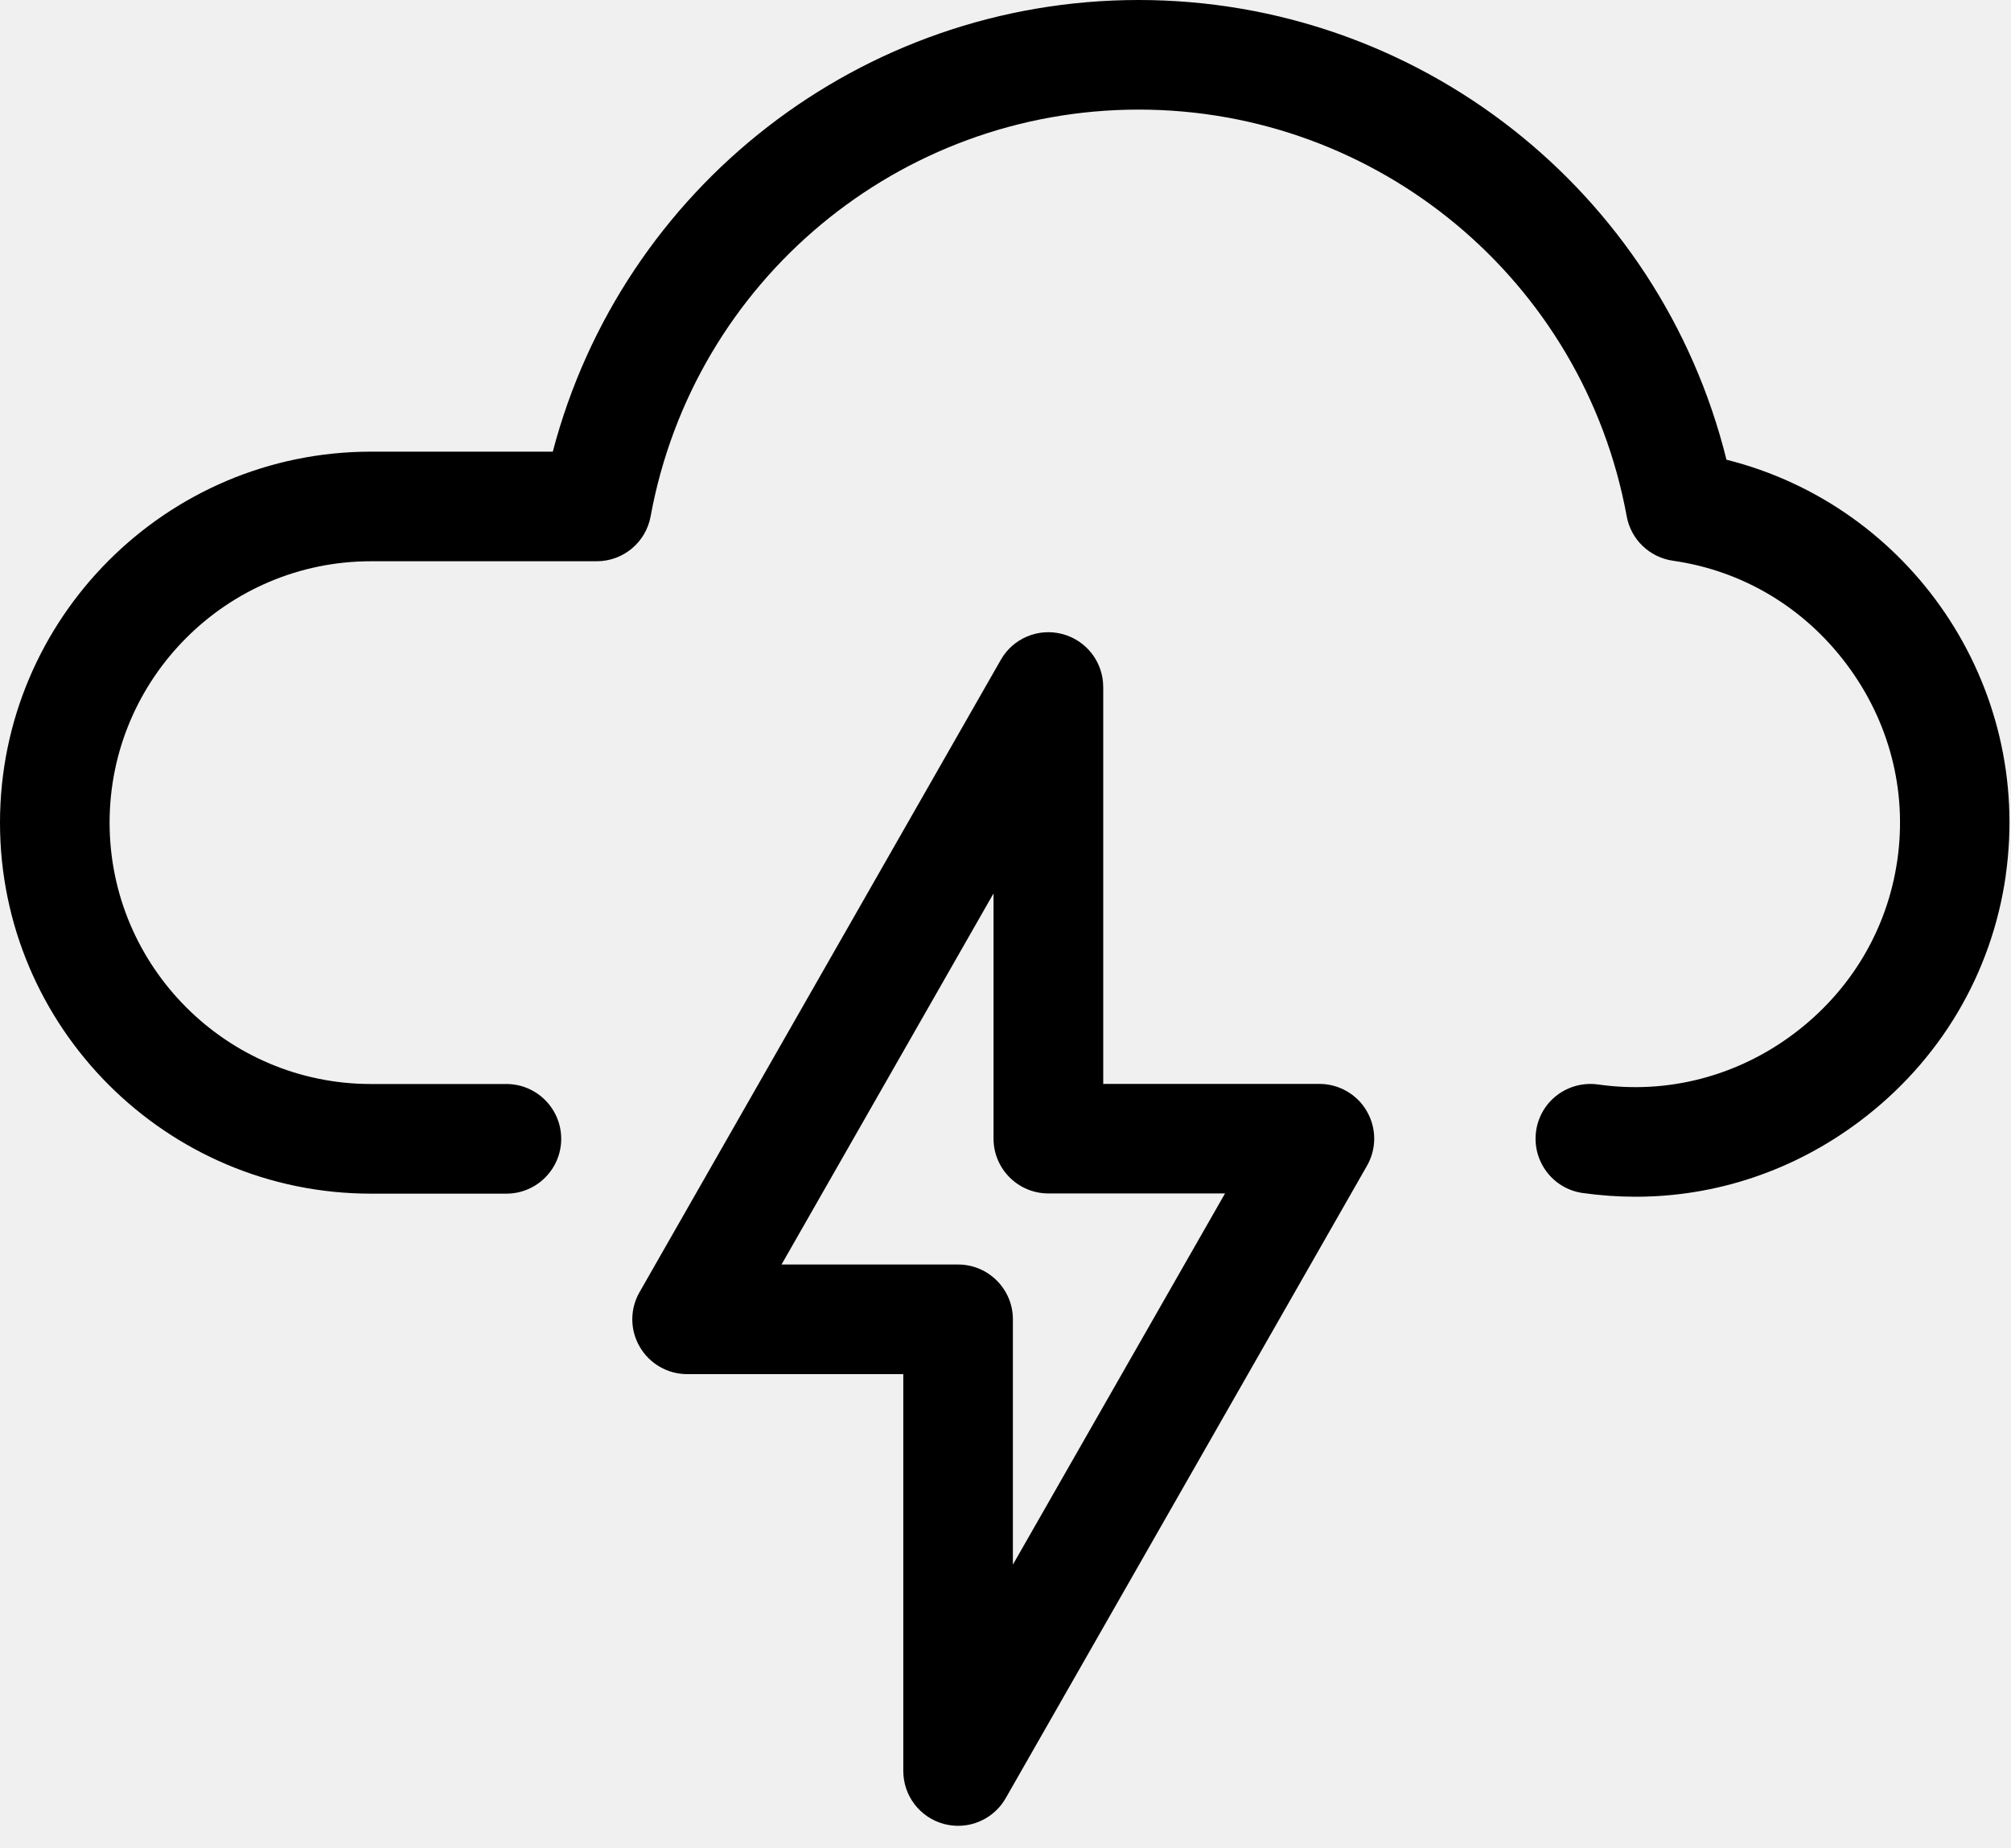
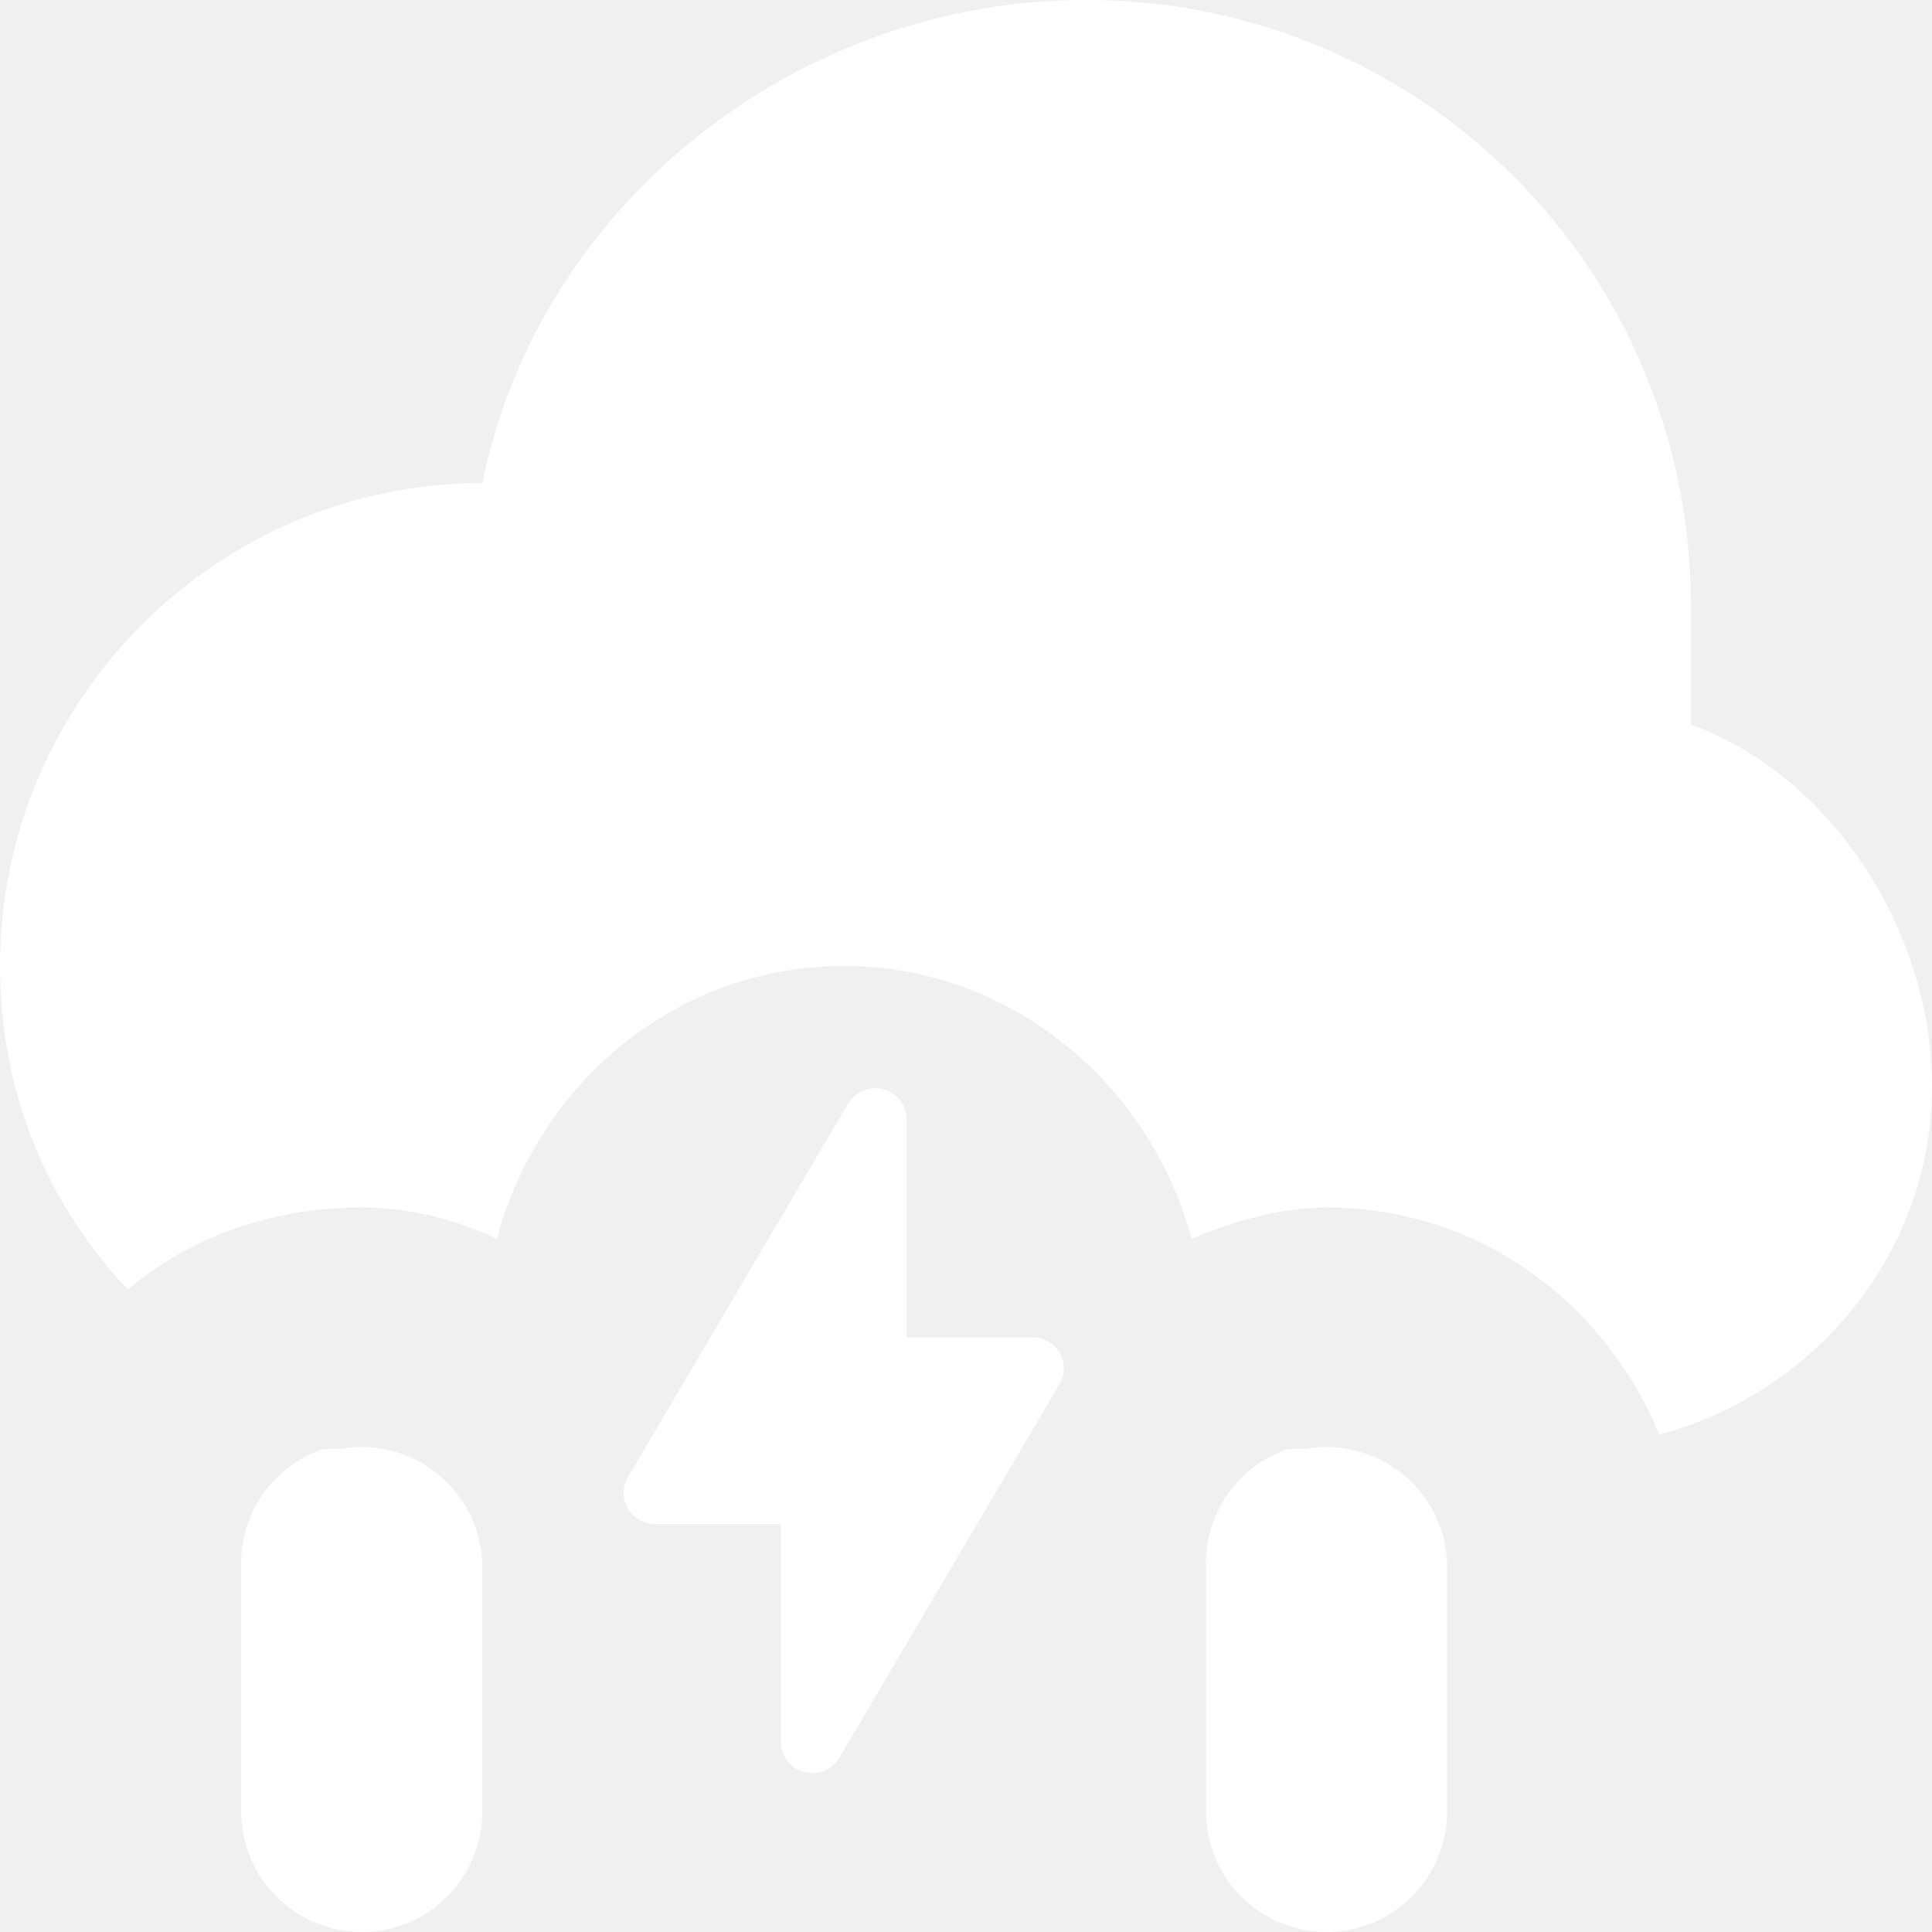
- <svg xmlns="http://www.w3.org/2000/svg" width="86" height="79" viewBox="0 0 86 79" fill="none">
-   <path d="M85.777 37.432C85.175 41.639 82.957 45.373 79.523 47.948C76.71 50.061 73.375 51.17 69.945 51.17C69.195 51.17 68.437 51.116 67.679 51.01C66.398 50.827 65.511 49.639 65.691 48.358C65.875 47.077 67.05 46.194 68.343 46.37C71.308 46.795 74.285 46.022 76.71 44.202C79.144 42.377 80.714 39.741 81.14 36.772C81.566 33.803 80.793 30.83 78.968 28.401C77.148 25.971 74.511 24.397 71.539 23.975C70.543 23.83 69.746 23.069 69.566 22.076C67.718 11.998 58.941 4.686 48.695 4.686C38.449 4.686 29.672 11.998 27.824 22.076C27.621 23.19 26.652 23.998 25.519 23.998H15.863C9.703 23.998 4.687 29.014 4.687 35.174C4.687 41.335 9.703 46.35 15.863 46.35H21.656C22.949 46.35 24 47.401 24 48.694C24 49.987 22.949 51.038 21.656 51.038H15.863C7.117 51.038 0 43.925 0 35.175C0 26.429 7.117 19.312 15.863 19.312H23.64C26.605 8.011 36.843 0 48.691 0C60.66 0 70.988 8.176 73.832 19.656C81.68 21.621 86.941 29.262 85.773 37.437L85.777 37.432ZM58.449 47.51C58.871 48.232 58.875 49.123 58.457 49.849L43.008 76.888C42.582 77.63 41.801 78.068 40.972 78.068C40.773 78.068 40.57 78.041 40.371 77.99C39.344 77.716 38.629 76.787 38.629 75.724V58.755H29.387C28.551 58.755 27.777 58.31 27.359 57.587C26.937 56.865 26.933 55.974 27.351 55.248L42.8 28.212C43.324 27.291 44.406 26.837 45.437 27.111C46.464 27.384 47.179 28.314 47.179 29.377V46.346H56.425C57.261 46.346 58.035 46.791 58.453 47.514L58.449 47.51ZM52.386 51.029H44.832C43.539 51.029 42.488 49.978 42.488 48.685V38.201L33.422 54.068H40.972C42.265 54.068 43.316 55.119 43.316 56.412V66.9L52.386 51.033V51.029Z" fill="black" />
+ <svg xmlns="http://www.w3.org/2000/svg" width="158" height="158" viewBox="0 0 158 158" fill="none">
+   <path d="M88.764 0C64.896 0 43.987 16.985 39.451 39.5C17.753 39.5 0 57.275 0 79C0 89.468 3.945 98.552 10.454 105.465C15.583 101.12 22.29 98.75 29.588 98.75C33.533 98.75 37.281 99.737 40.634 101.318C43.987 88.677 55.231 79 69.039 79C82.649 79 94.09 88.677 97.443 101.318C100.797 99.935 104.544 98.75 108.489 98.75C120.916 98.75 131.174 106.453 135.71 117.315C148.335 113.958 158 102.502 158 88.875C158 76.037 149.715 63.398 138.275 59.25V49.375C138.275 42.891 136.999 36.471 134.521 30.48C132.043 24.49 128.41 19.047 123.831 14.462C119.252 9.877 113.816 6.24 107.833 3.758C101.85 1.277 95.437 0 88.961 0L88.764 0ZM26.432 118.5C24.391 119.187 22.63 120.524 21.419 122.307C20.208 124.091 19.613 126.222 19.725 128.375V148.125C19.725 150.744 20.764 153.256 22.614 155.108C24.464 156.96 26.972 158 29.588 158C32.204 158 34.712 156.96 36.562 155.108C38.412 153.256 39.451 150.744 39.451 148.125V128.375C39.475 126.914 39.174 125.466 38.572 124.135C37.969 122.805 37.079 121.625 35.966 120.68C34.852 119.735 33.544 119.05 32.134 118.673C30.724 118.296 29.248 118.237 27.813 118.5C27.419 118.476 27.023 118.476 26.629 118.5H26.432ZM105.333 118.5C103.292 119.187 101.531 120.524 100.32 122.307C99.109 124.091 98.514 126.222 98.627 128.375V148.125C98.627 150.744 99.666 153.256 101.515 155.108C103.365 156.96 105.874 158 108.489 158C111.105 158 113.614 156.96 115.463 155.108C117.313 153.256 118.352 150.744 118.352 148.125V128.375C118.376 126.914 118.076 125.466 117.473 124.135C116.87 122.805 115.98 121.625 114.867 120.68C113.754 119.735 112.445 119.05 111.035 118.673C109.625 118.296 108.15 118.237 106.714 118.5C106.32 118.476 105.925 118.476 105.531 118.5H105.333Z" fill="white" />
+   <path fill-rule="evenodd" clip-rule="evenodd" d="M74.143 91.547C74.143 90.987 73.957 90.443 73.614 89.999C73.27 89.554 72.788 89.234 72.243 89.088C71.697 88.942 71.118 88.978 70.595 89.191C70.072 89.403 69.634 89.78 69.35 90.264L51.35 120.808C51.122 121.195 51.002 121.634 51 122.082C50.998 122.53 51.116 122.97 51.342 123.359C51.567 123.747 51.892 124.07 52.284 124.294C52.675 124.518 53.12 124.636 53.572 124.636H63.857V142.453C63.857 143.013 64.043 143.557 64.386 144.001C64.73 144.446 65.212 144.766 65.757 144.912C66.303 145.058 66.882 145.022 67.405 144.809C67.928 144.597 68.366 144.22 68.65 143.736L86.65 113.192C86.878 112.805 86.998 112.366 87 111.918C87.001 111.47 86.884 111.03 86.658 110.641C86.433 110.253 86.108 109.93 85.716 109.706C85.325 109.482 84.88 109.364 84.428 109.364H74.143V91.547Z" fill="white" />
</svg>
